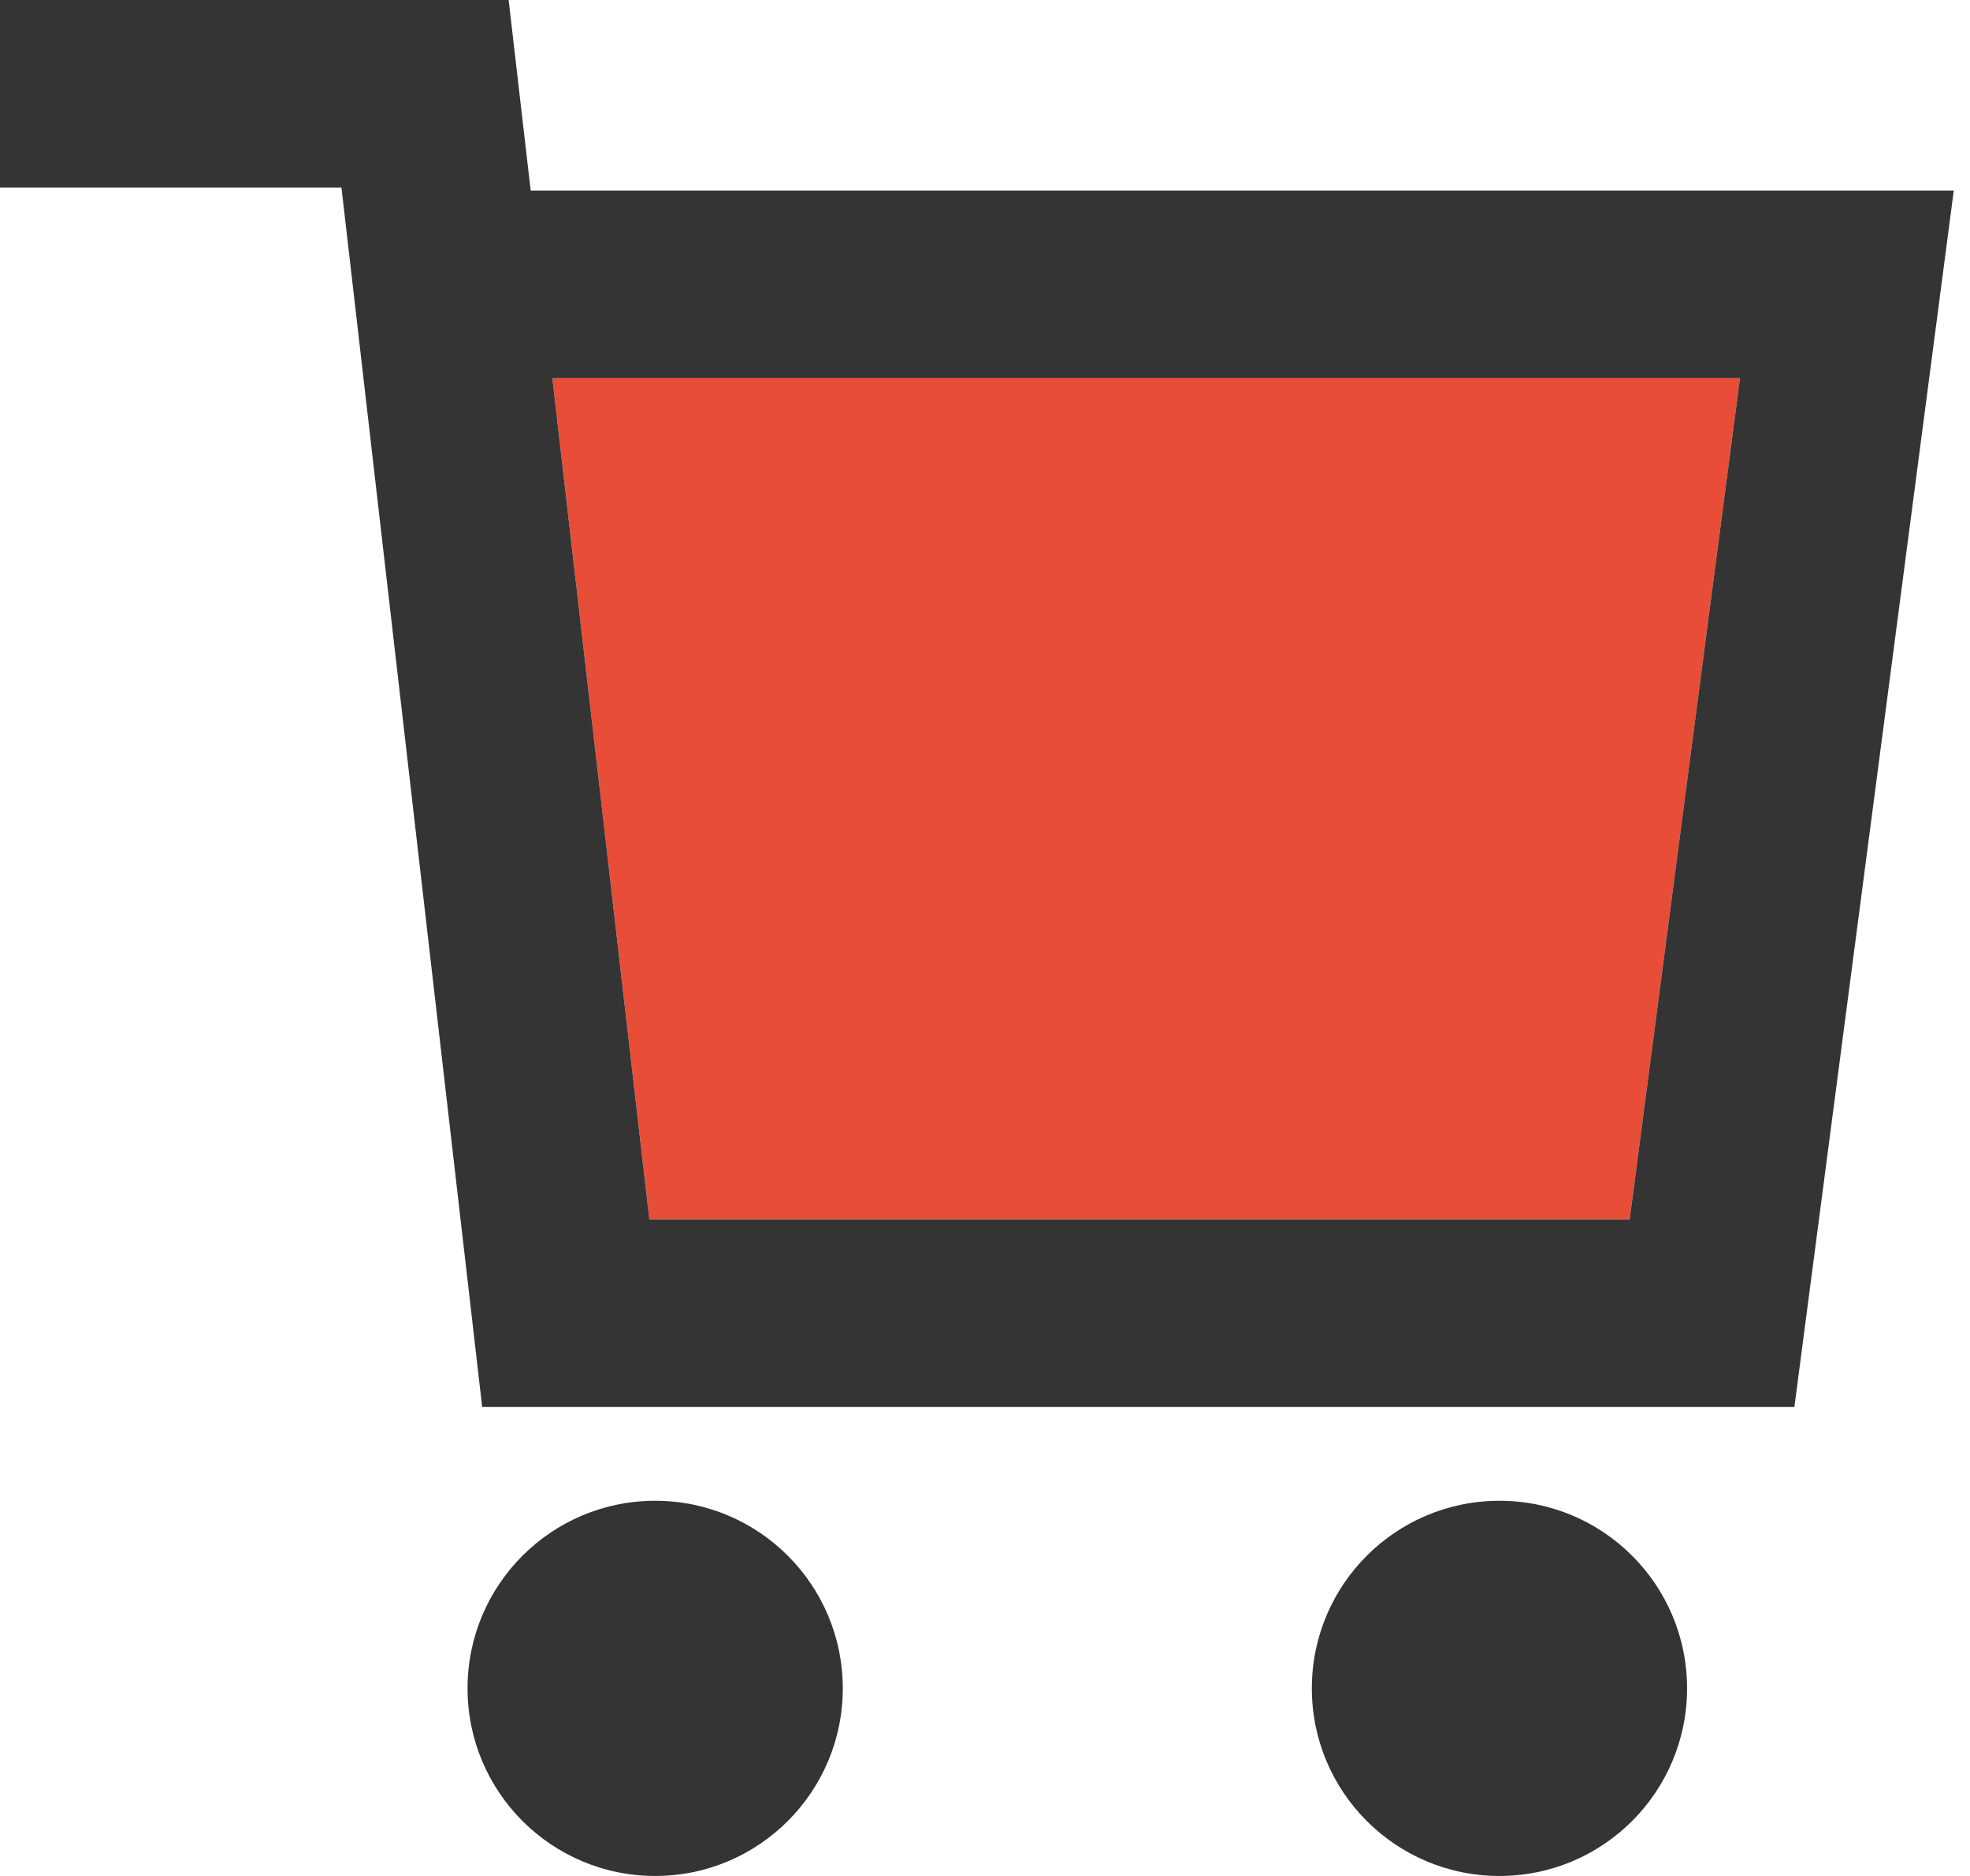
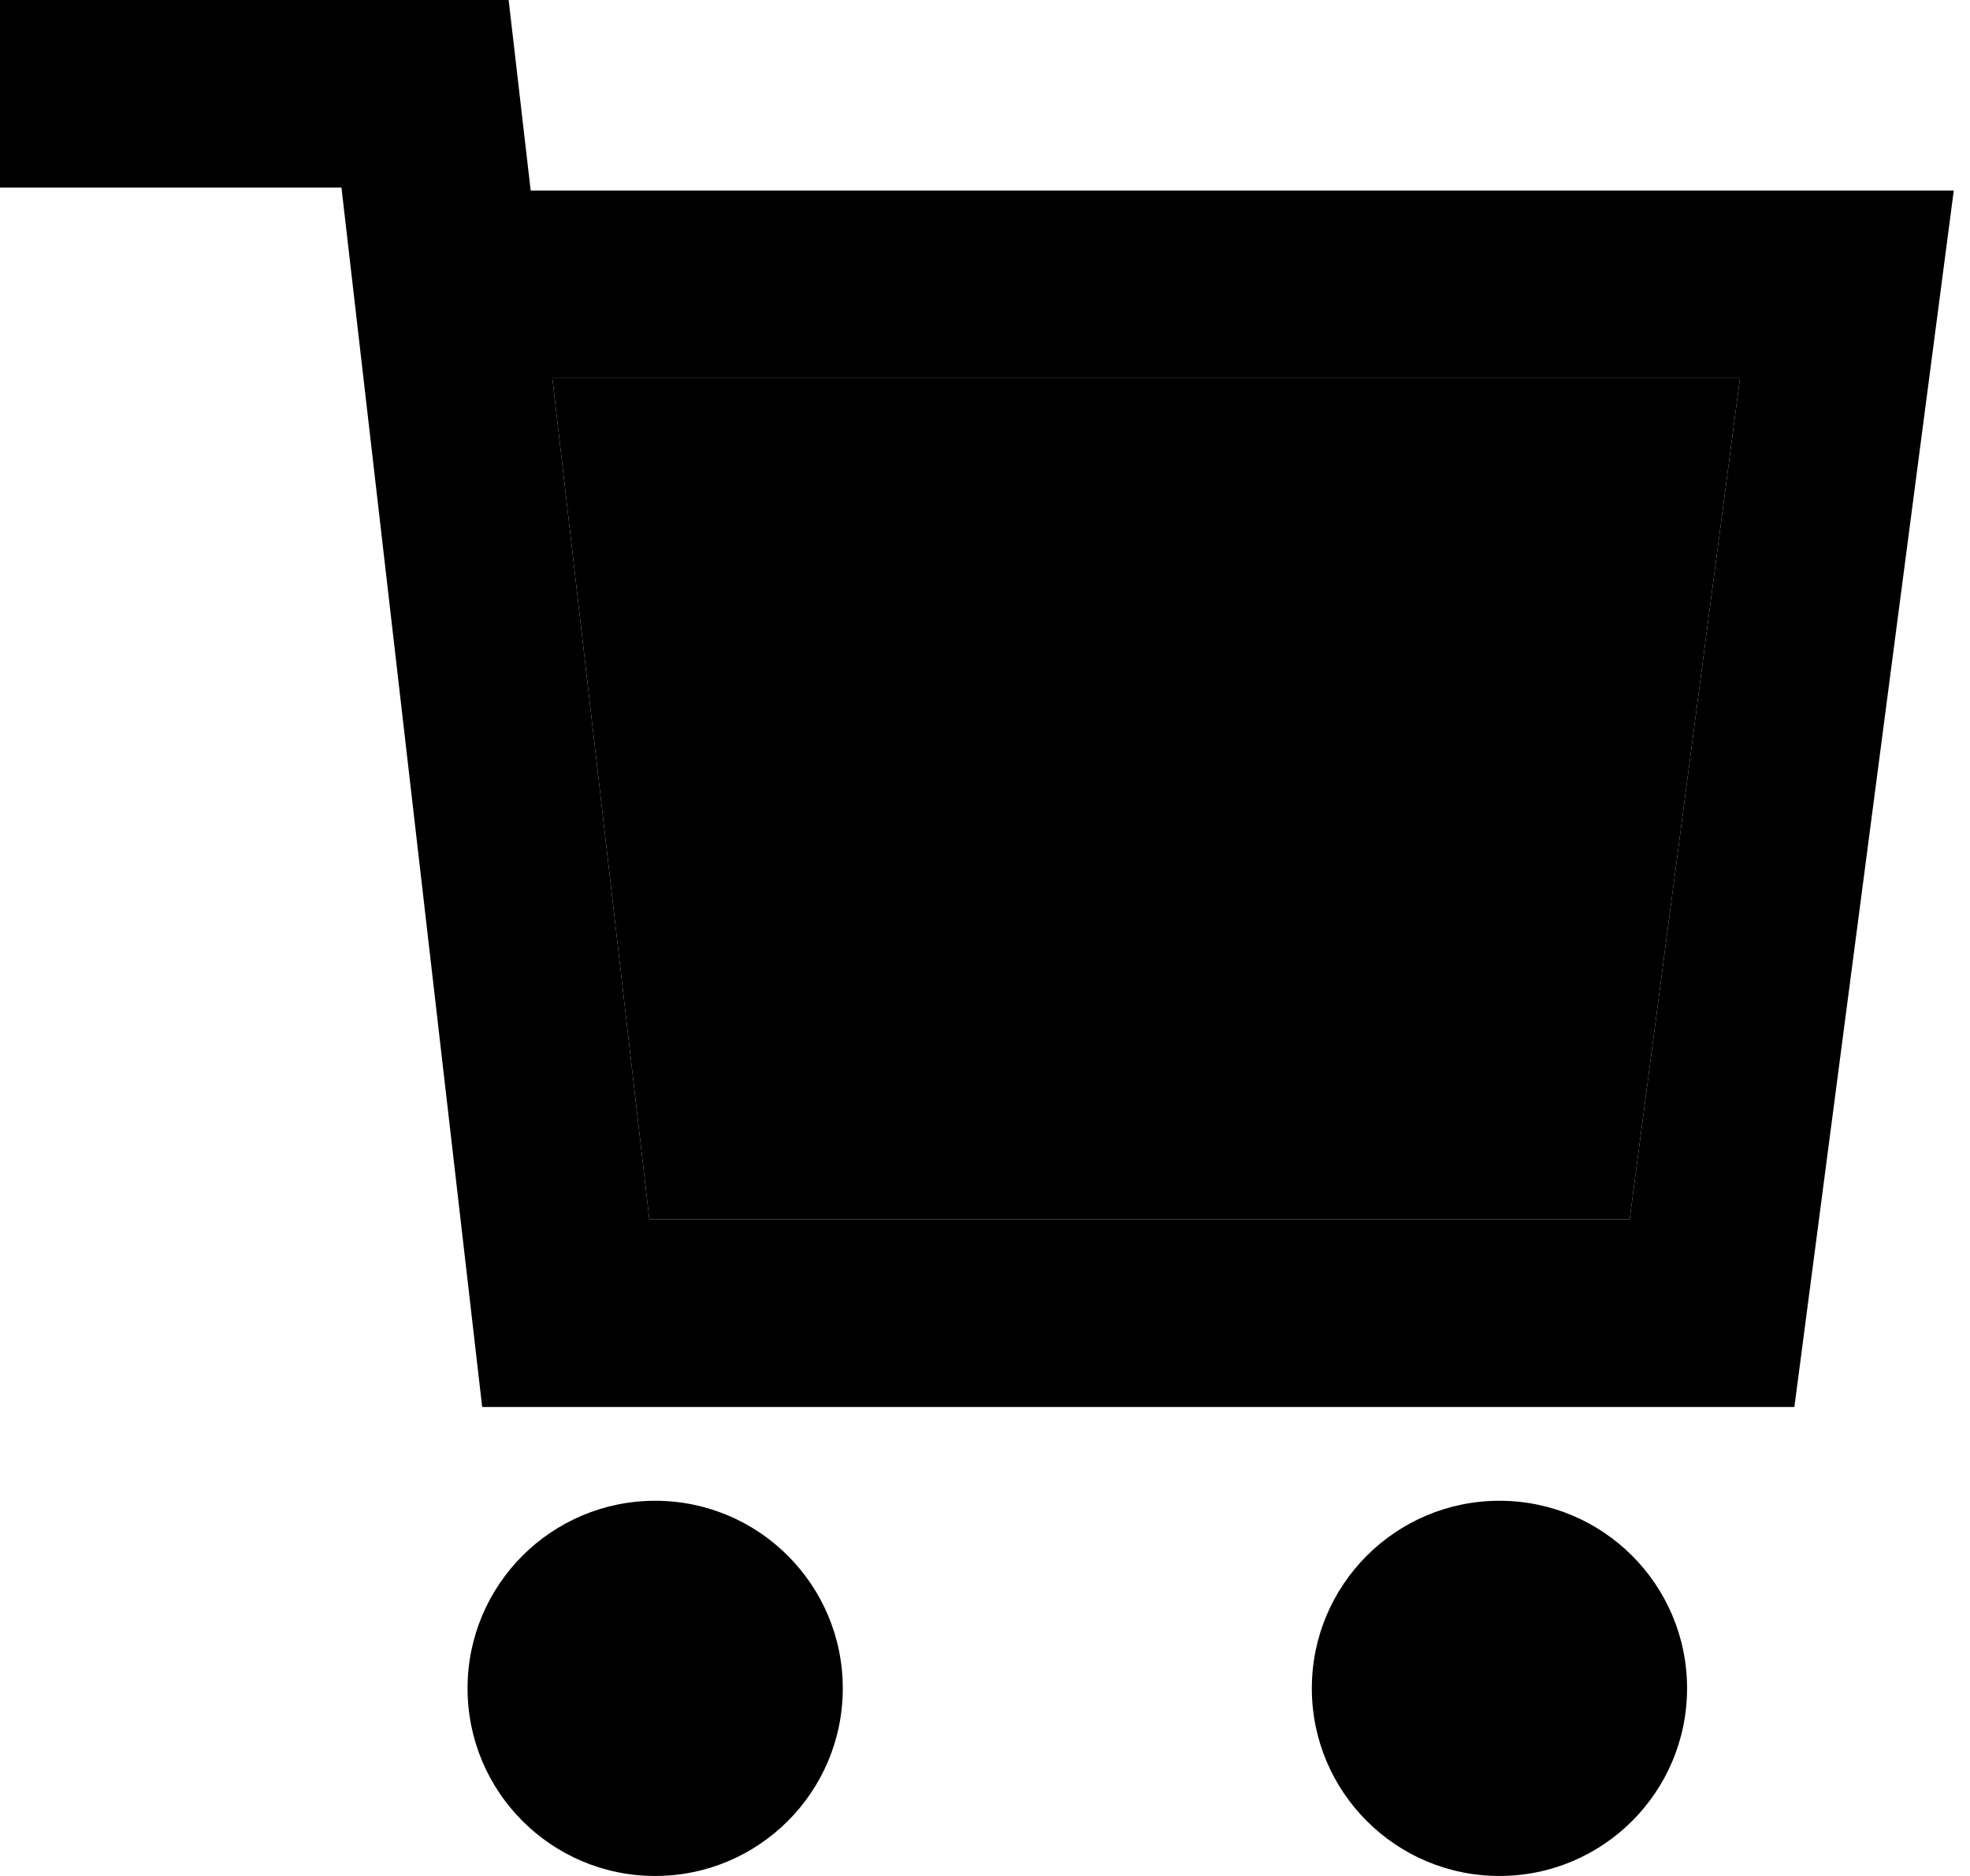
<svg xmlns="http://www.w3.org/2000/svg" version="1.1" id="Layer_1" x="0px" y="0px" width="21px" height="20px" viewBox="0 0 21 20" enable-background="new 0 0 21 20" xml:space="preserve">
-   <polygon fill="#E84D37" points="5.888,4.031 6.922,13 17.372,13 18.548,4.031 " />
-   <circle fill="#343434" cx="6.984" cy="18" r="2" />
-   <circle fill="#343434" cx="15.984" cy="18" r="2" />
-   <path fill="#343434" d="M5.657,2.031L5.422,0H0v2h3.64l1.5,13h13.988l1.699-12.969H5.657z M17.372,13H6.922L5.888,4.031h12.66  L17.372,13z" />
+   <polygon points="5.888,4.031 6.922,13 17.372,13 18.548,4.031 " />
+   <circle cx="6.984" cy="18" r="2" />
+   <circle cx="15.984" cy="18" r="2" />
+   <path d="M5.657,2.031L5.422,0H0v2h3.64l1.5,13h13.988l1.699-12.969H5.657z M17.372,13H6.922L5.888,4.031h12.66  L17.372,13z" />
</svg>
